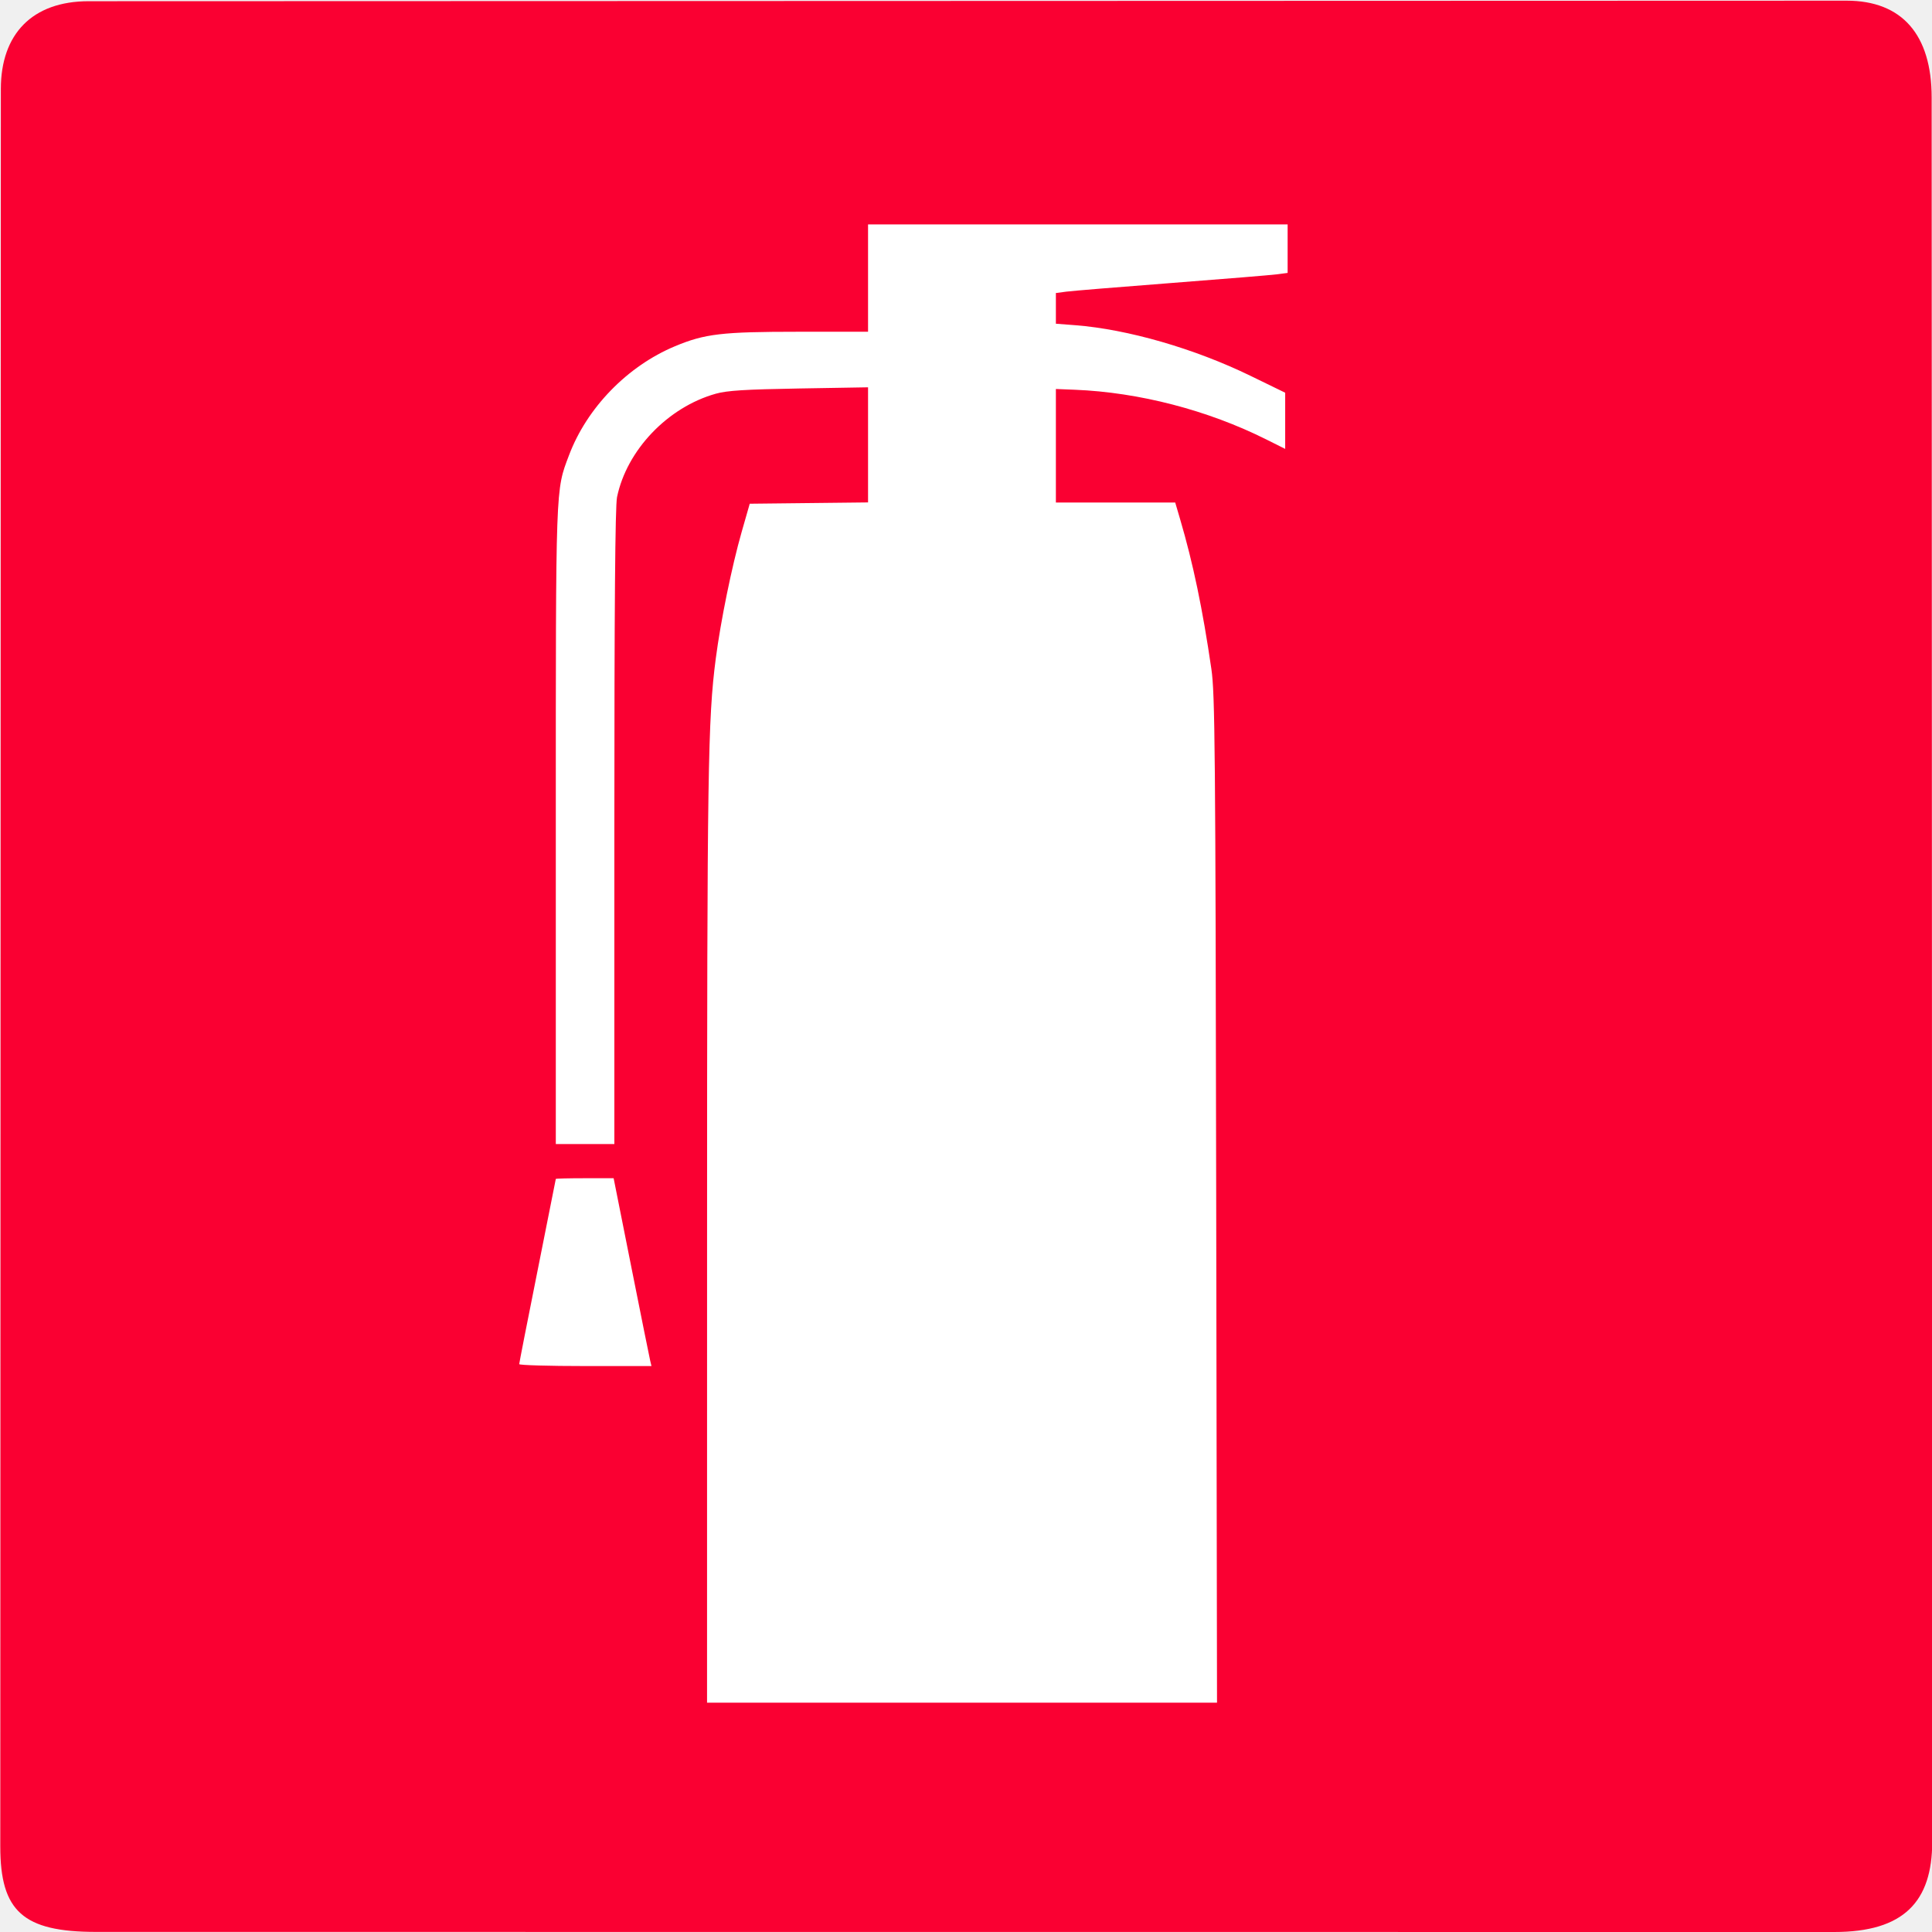
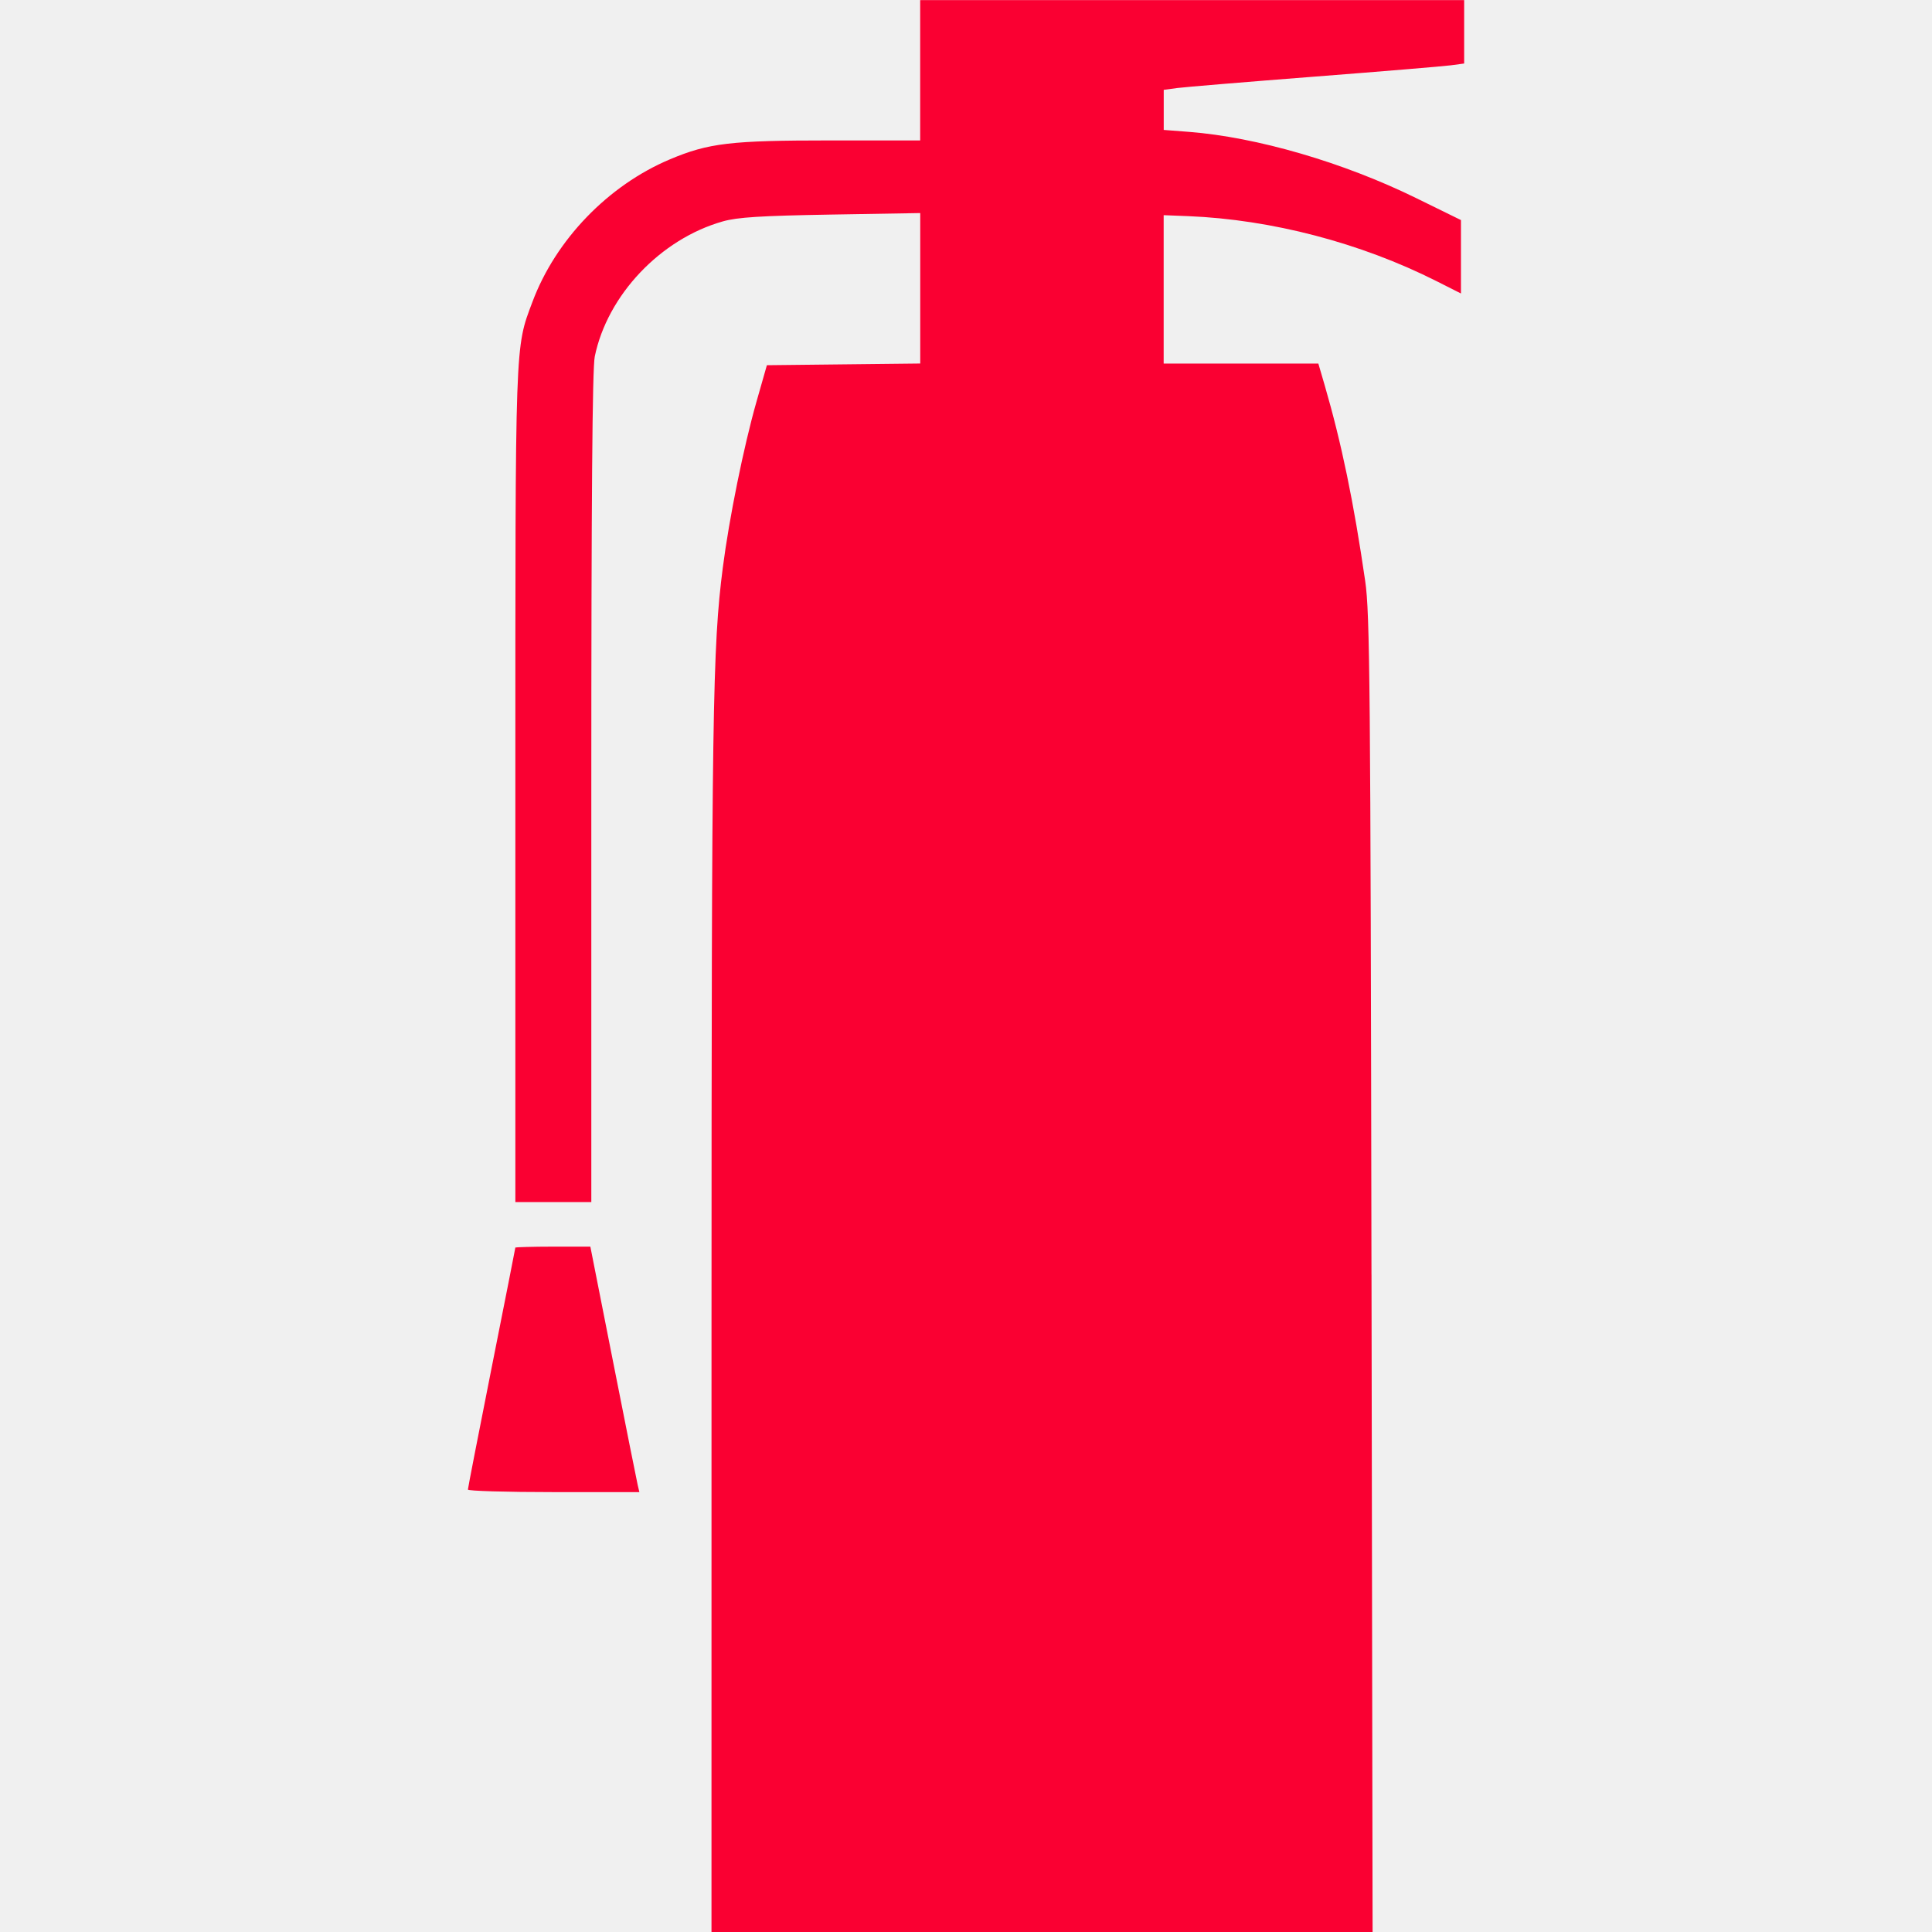
- <svg xmlns="http://www.w3.org/2000/svg" id="svg2286" width="792" height="792" version="1.0">
-   <defs id="defs2289" />
-   <rect style="opacity:1;fill:#ffffff;fill-opacity:1;stroke:#ffffff;stroke-width:1;stroke-linejoin:miter;stroke-miterlimit:4;stroke-dasharray:1, 1;stroke-dashoffset:0;stroke-opacity:1" id="rect4137" width="533.361" height="711.147" x="130.377" y="36.406" />
-   <path id="path2345" d="M 0.119,756.975 0.348,36.5 c 0,-22.556 12.885,-36 36,-36 L 757.008,0.277 c 22.733,0 34.851,13.983 34.851,39.693 l 0.23,714.975 C 792.089,779.519 780.491,792 751.911,792 L 39.348,791.958 c -29.969,0 -39.228,-8.521 -39.228,-34.983 z M 498.568,491.75 C 498.268,306.588 498.066,284.347 496.587,274.225 492.968,249.45 489.108,230.969 483.749,212.75 l -1.986,-6.75 -24.458,0 -24.458,0 0,-23.269 0,-23.269 7.75,0.31 c 26.326,1.054 54.508,8.368 78.5,20.373 l 7.75,3.878 0,-11.517 0,-11.517 -14.25,-6.935 c -22.961,-11.174 -50.342,-19.083 -71.799,-20.737 l -7.951,-0.613 0,-6.291 0,-6.291 4.25,-0.564 c 2.337,-0.31 21.8,-1.912 43.25,-3.559 21.45,-1.647 40.913,-3.249 43.25,-3.559 l 4.25,-0.564 0,-9.939 0,-9.939 -86,0 -86,0 0,22 0,22 -28.542,0 c -31.365,0 -38.367,0.823 -50.625,5.948 -19.506,8.157 -36.078,25.209 -43.424,44.682 -5.547,14.704 -5.409,10.844 -5.409,151.957 l 0,130.412 12,0 12,0 0,-129.951 c 0,-90.405 0.334,-131.563 1.097,-135.25 3.991,-19.279 20.785,-36.867 40.484,-42.399 4.643,-1.304 12.009,-1.766 34.169,-2.143 l 28.25,-0.481 0,23.594 0,23.594 -24.25,0.268 -24.25,0.268 -3.295,11.5 c -4.021,14.033 -8.622,36.541 -10.632,52 -3.239,24.922 -3.554,45.854 -3.564,236.75 l -0.01,191.25 104.527,0 104.527,0 -0.334,-206.25 z m -232.04,66 c -0.295,-1.238 -3.785,-18.562 -7.756,-38.5 l -7.22,-36.25 -11.853,0 c -6.519,0 -11.853,0.13 -11.853,0.288 0,0.158 -3.375,17.129 -7.5,37.712 -4.125,20.583 -7.5,37.779 -7.5,38.212 0,0.433 12.199,0.788 27.108,0.788 l 27.108,0 z" style="fill:#fa0032" />
+ <svg xmlns="http://www.w3.org/2000/svg" width="32" height="32" viewBox="0 0 32 32" id="svg4134" version="1.1">
+   <defs id="defs4136" />
+   <g id="layer1" transform="translate(0,-1020.362)">
+     <path id="path2345" d="m 22.716,1041.472 c -0.016,-9.777 -0.026,-10.952 -0.104,-11.486 -0.19,-1.308 -0.392,-2.284 -0.672,-3.246 l -0.104,-0.356 -1.281,0 -1.281,0 0,-1.229 0,-1.229 0.406,0.016 c 1.379,0.056 2.855,0.442 4.112,1.076 l 0.406,0.205 0,-0.608 0,-0.608 -0.746,-0.366 c -1.203,-0.59 -2.637,-1.008 -3.761,-1.095 l -0.416,-0.032 0,-0.332 0,-0.332 0.223,-0.03 c 0.122,-0.016 1.142,-0.101 2.265,-0.188 1.124,-0.087 2.143,-0.172 2.265,-0.188 l 0.223,-0.03 0,-0.525 0,-0.525 -4.505,0 -4.505,0 0,1.162 0,1.162 -1.495,0 c -1.643,0 -2.01,0.043 -2.652,0.314 -1.022,0.431 -1.89,1.331 -2.275,2.36 -0.291,0.776 -0.283,0.573 -0.283,8.024 l 0,6.886 0.629,0 0.629,0 0,-6.862 c 0,-4.774 0.017,-6.947 0.057,-7.142 0.209,-1.018 1.089,-1.947 2.121,-2.239 0.243,-0.069 0.629,-0.093 1.79,-0.113 l 1.48,-0.025 0,1.246 0,1.246 -1.27,0.014 -1.27,0.014 -0.173,0.607 c -0.211,0.741 -0.452,1.929 -0.557,2.746 -0.17,1.316 -0.186,2.421 -0.187,12.502 l -5.23e-4,10.099 5.475,0 5.475,0 -0.018,-10.891 z m -12.154,3.485 c -0.015,-0.065 -0.198,-0.98 -0.406,-2.033 l -0.378,-1.914 -0.621,0 c -0.341,0 -0.621,0.01 -0.621,0.015 0,0.01 -0.177,0.904 -0.393,1.991 -0.216,1.087 -0.393,1.995 -0.393,2.018 0,0.023 0.639,0.042 1.42,0.042 l 1.42,0 z" style="fill:#fa0032" />
+   </g>
</svg>
